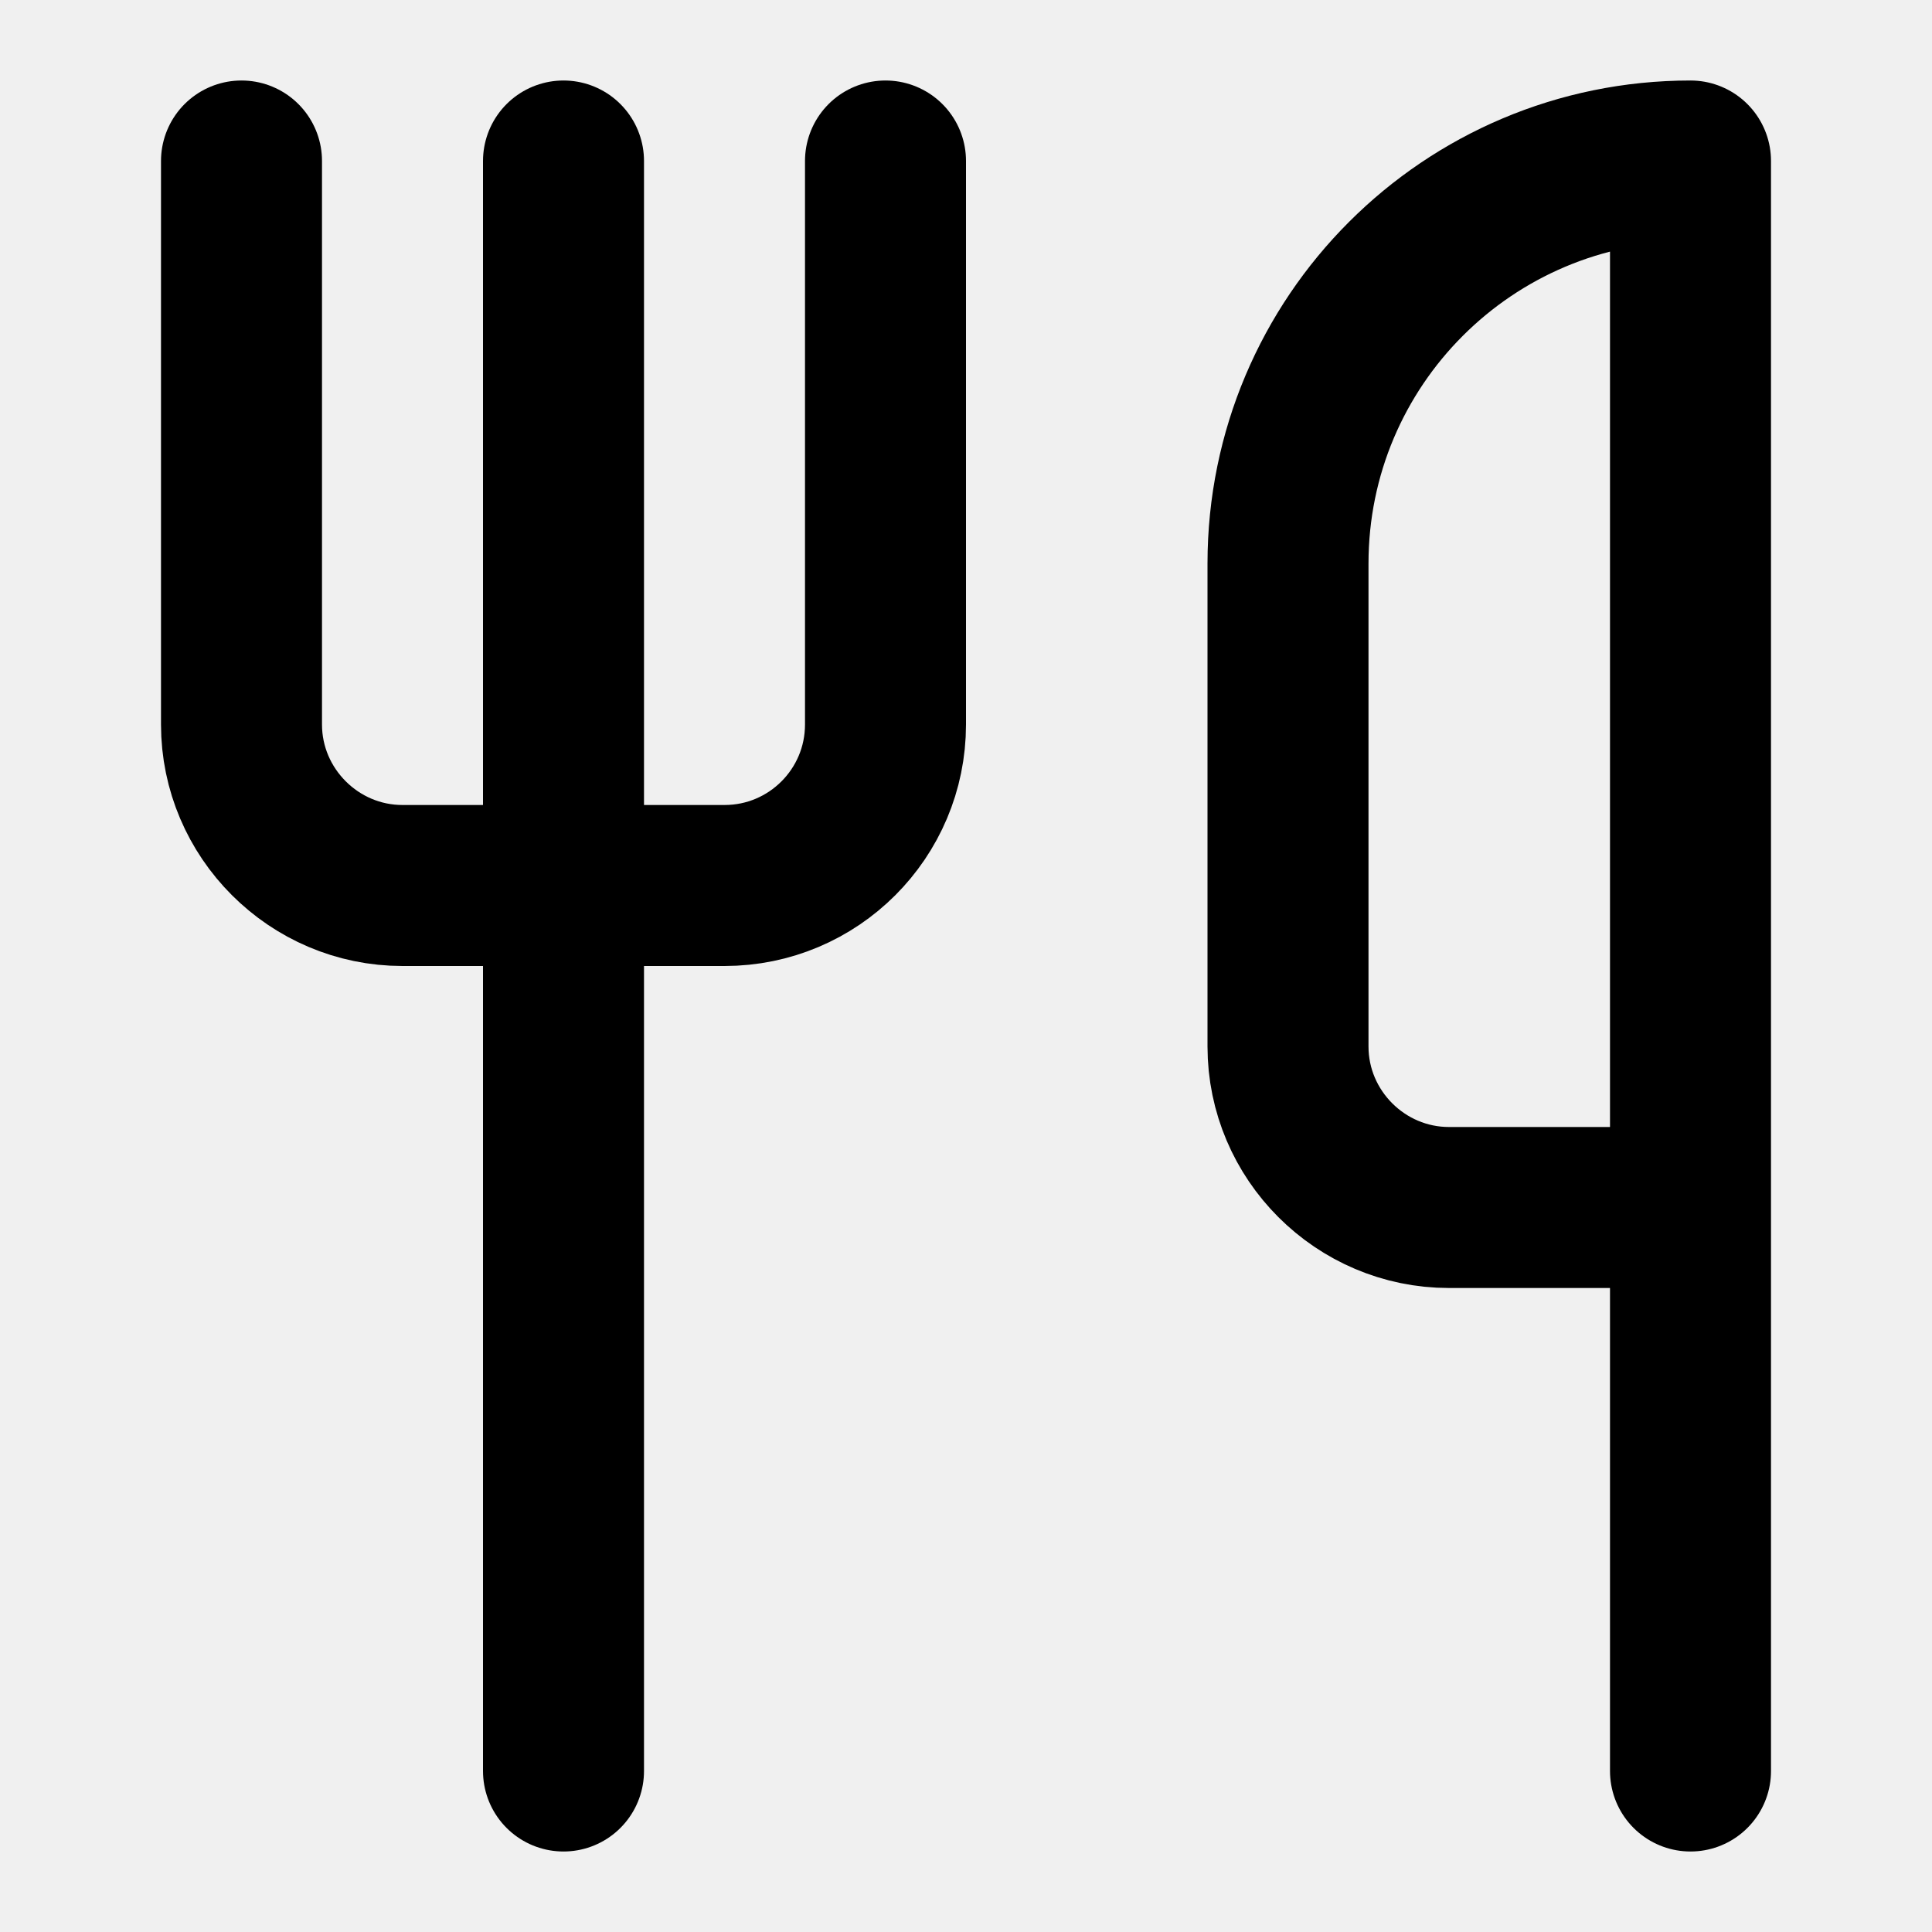
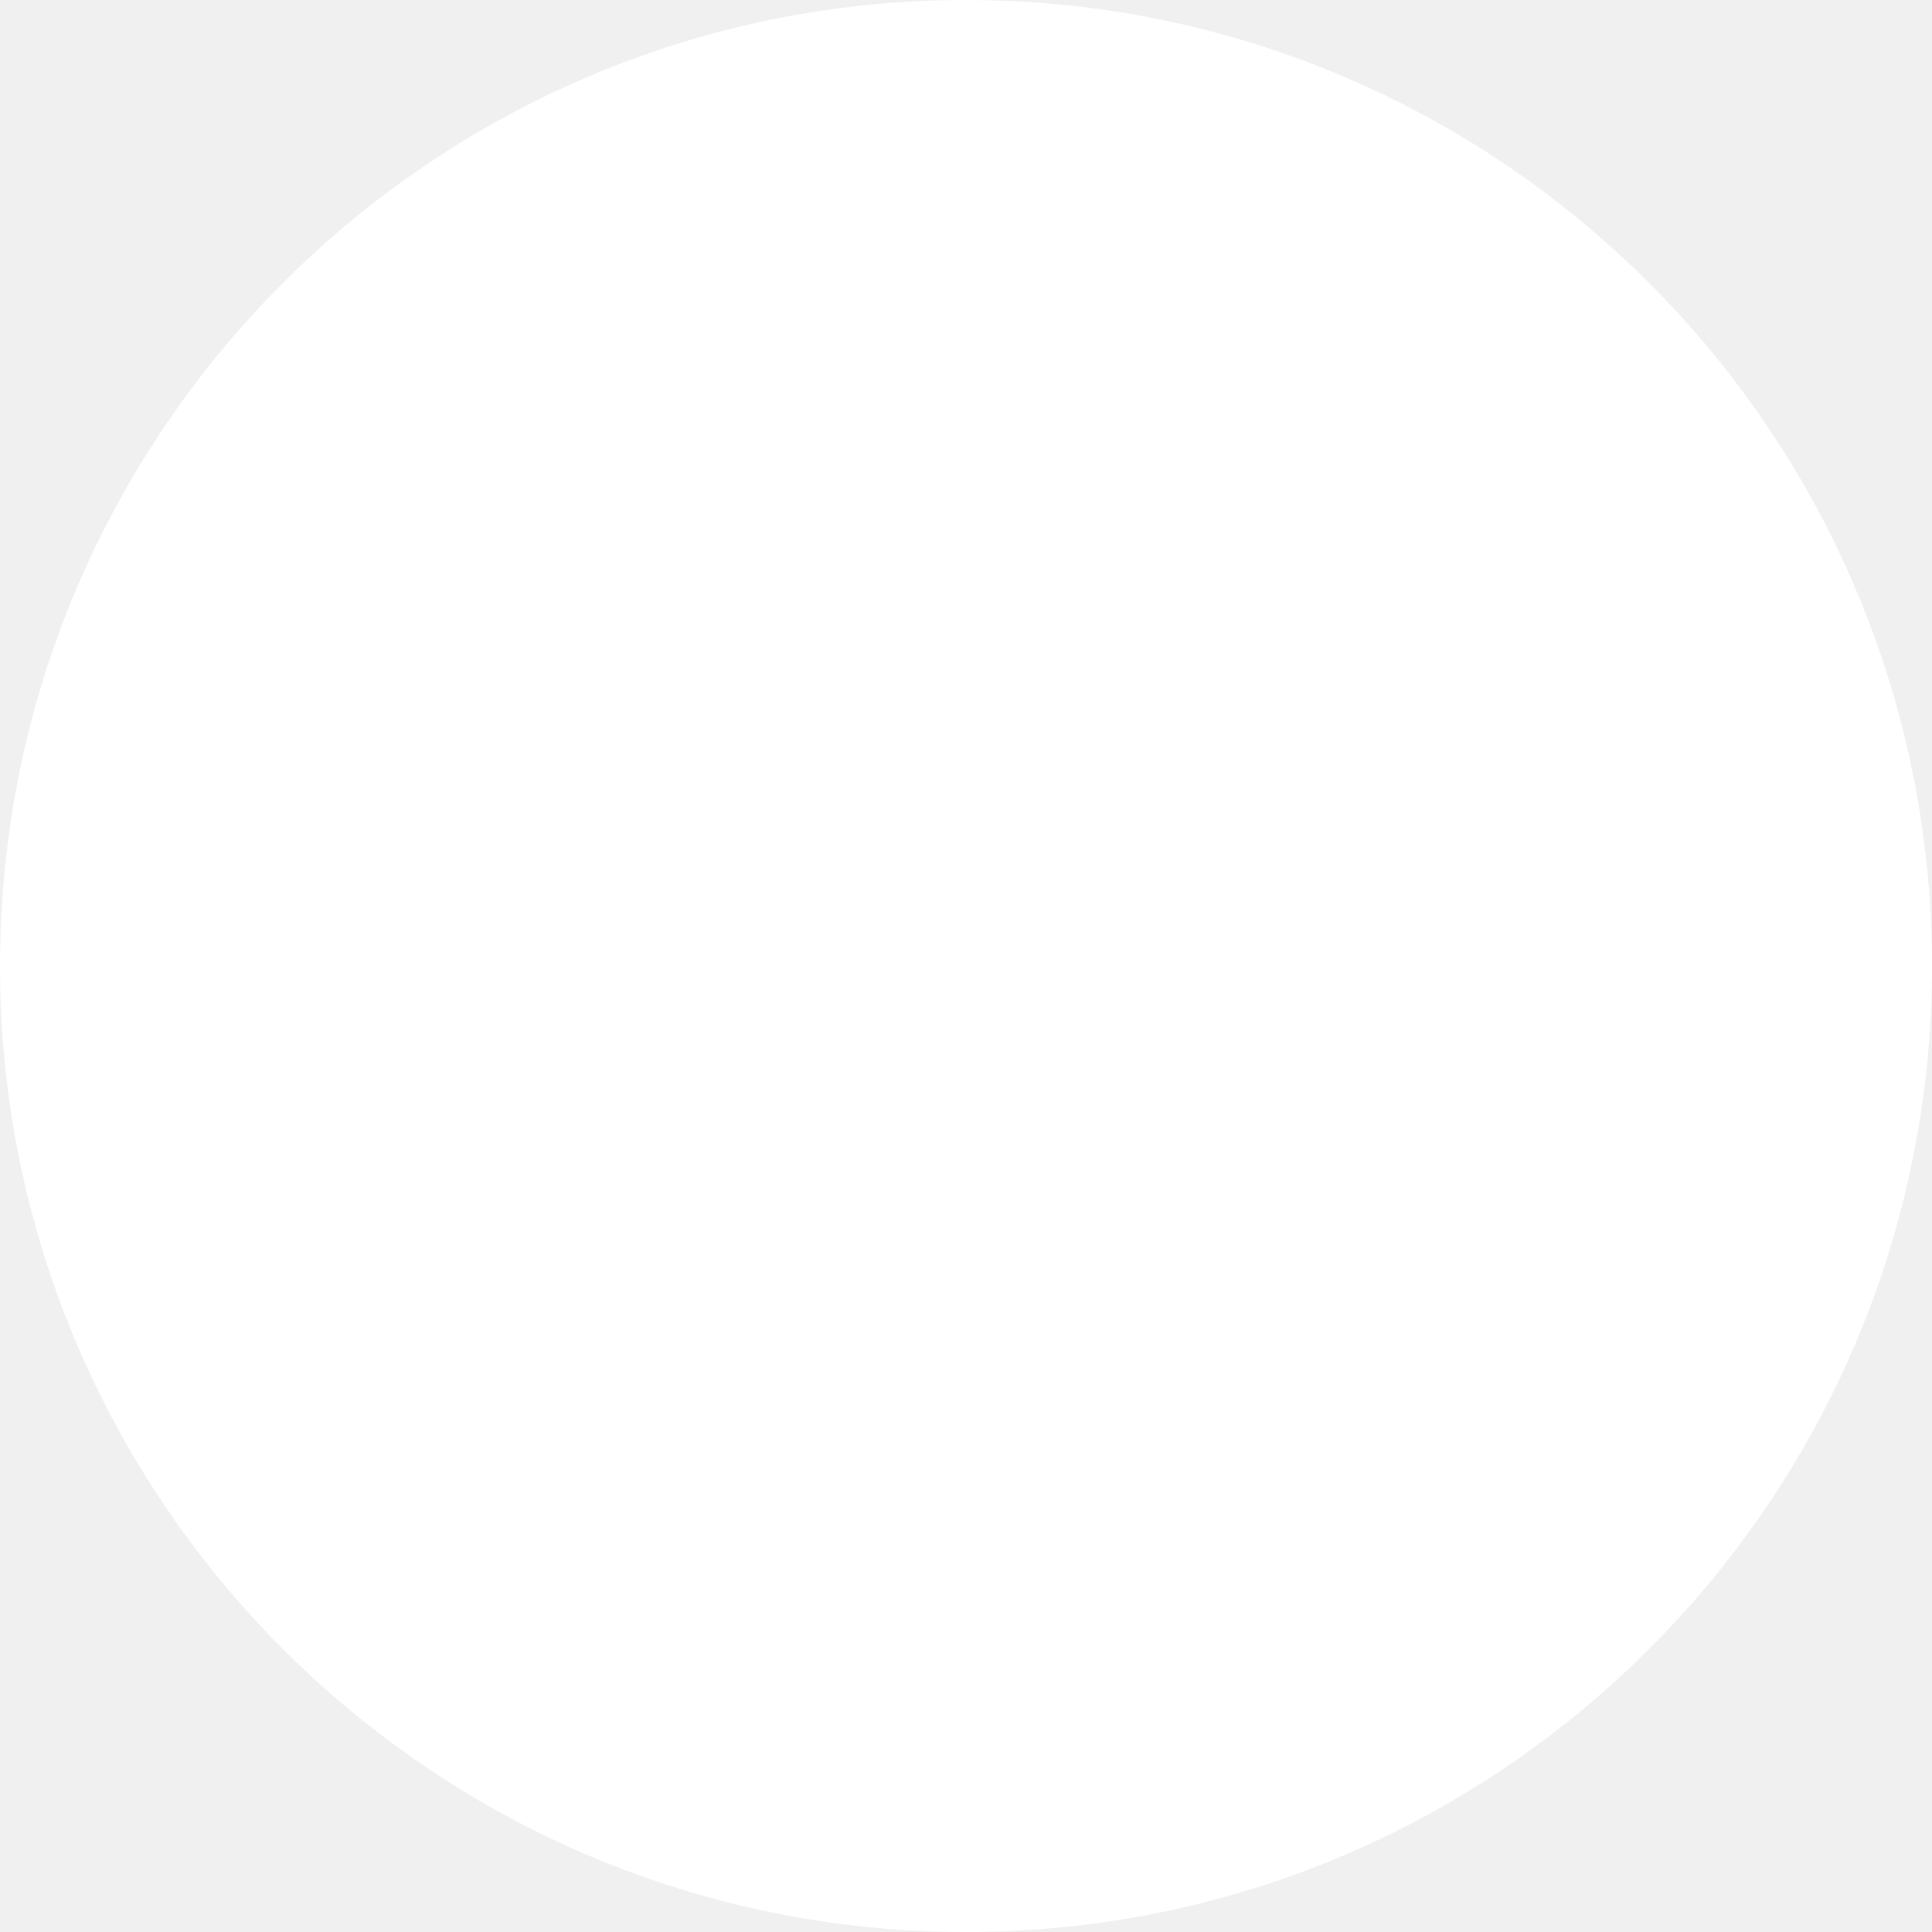
- <svg xmlns="http://www.w3.org/2000/svg" width="24" height="24" viewBox="0 0 24 24" fill="none" stroke="currentColor" stroke-width="2" stroke-linecap="round" stroke-linejoin="round" class="lucide lucide-utensils-icon lucide-utensils">
-   <path d="M3 2v7c0 1.1.9 2 2 2h4a2 2 0 0 0 2-2V2" />
-   <path d="M7 2v20" />
-   <path d="M21 15V2a5 5 0 0 0-5 5v6c0 1.1.9 2 2 2h3Zm0 0v7" />
+ <svg xmlns="http://www.w3.org/2000/svg" width="24" height="24" viewBox="0 0 24 24" fill="none">
+   <circle cx="12" cy="12" r="12" fill="white" />
+   <g transform="translate(4, 4) scale(0.666)" stroke="oklch(0.646 0.222 41.116)" stroke-width="2" stroke-linecap="round" stroke-linejoin="round">
+     <path d="M3 2v7c0 1.1.9 2 2 2h4a2 2 0 0 0 2-2V2" />
+     <path d="M7 2v20" />
+     <path d="M21 15V2a5 5 0 0 0-5 5v6c0 1.1.9 2 2 2h3Zm0 0v7" />
+   </g>
</svg>
